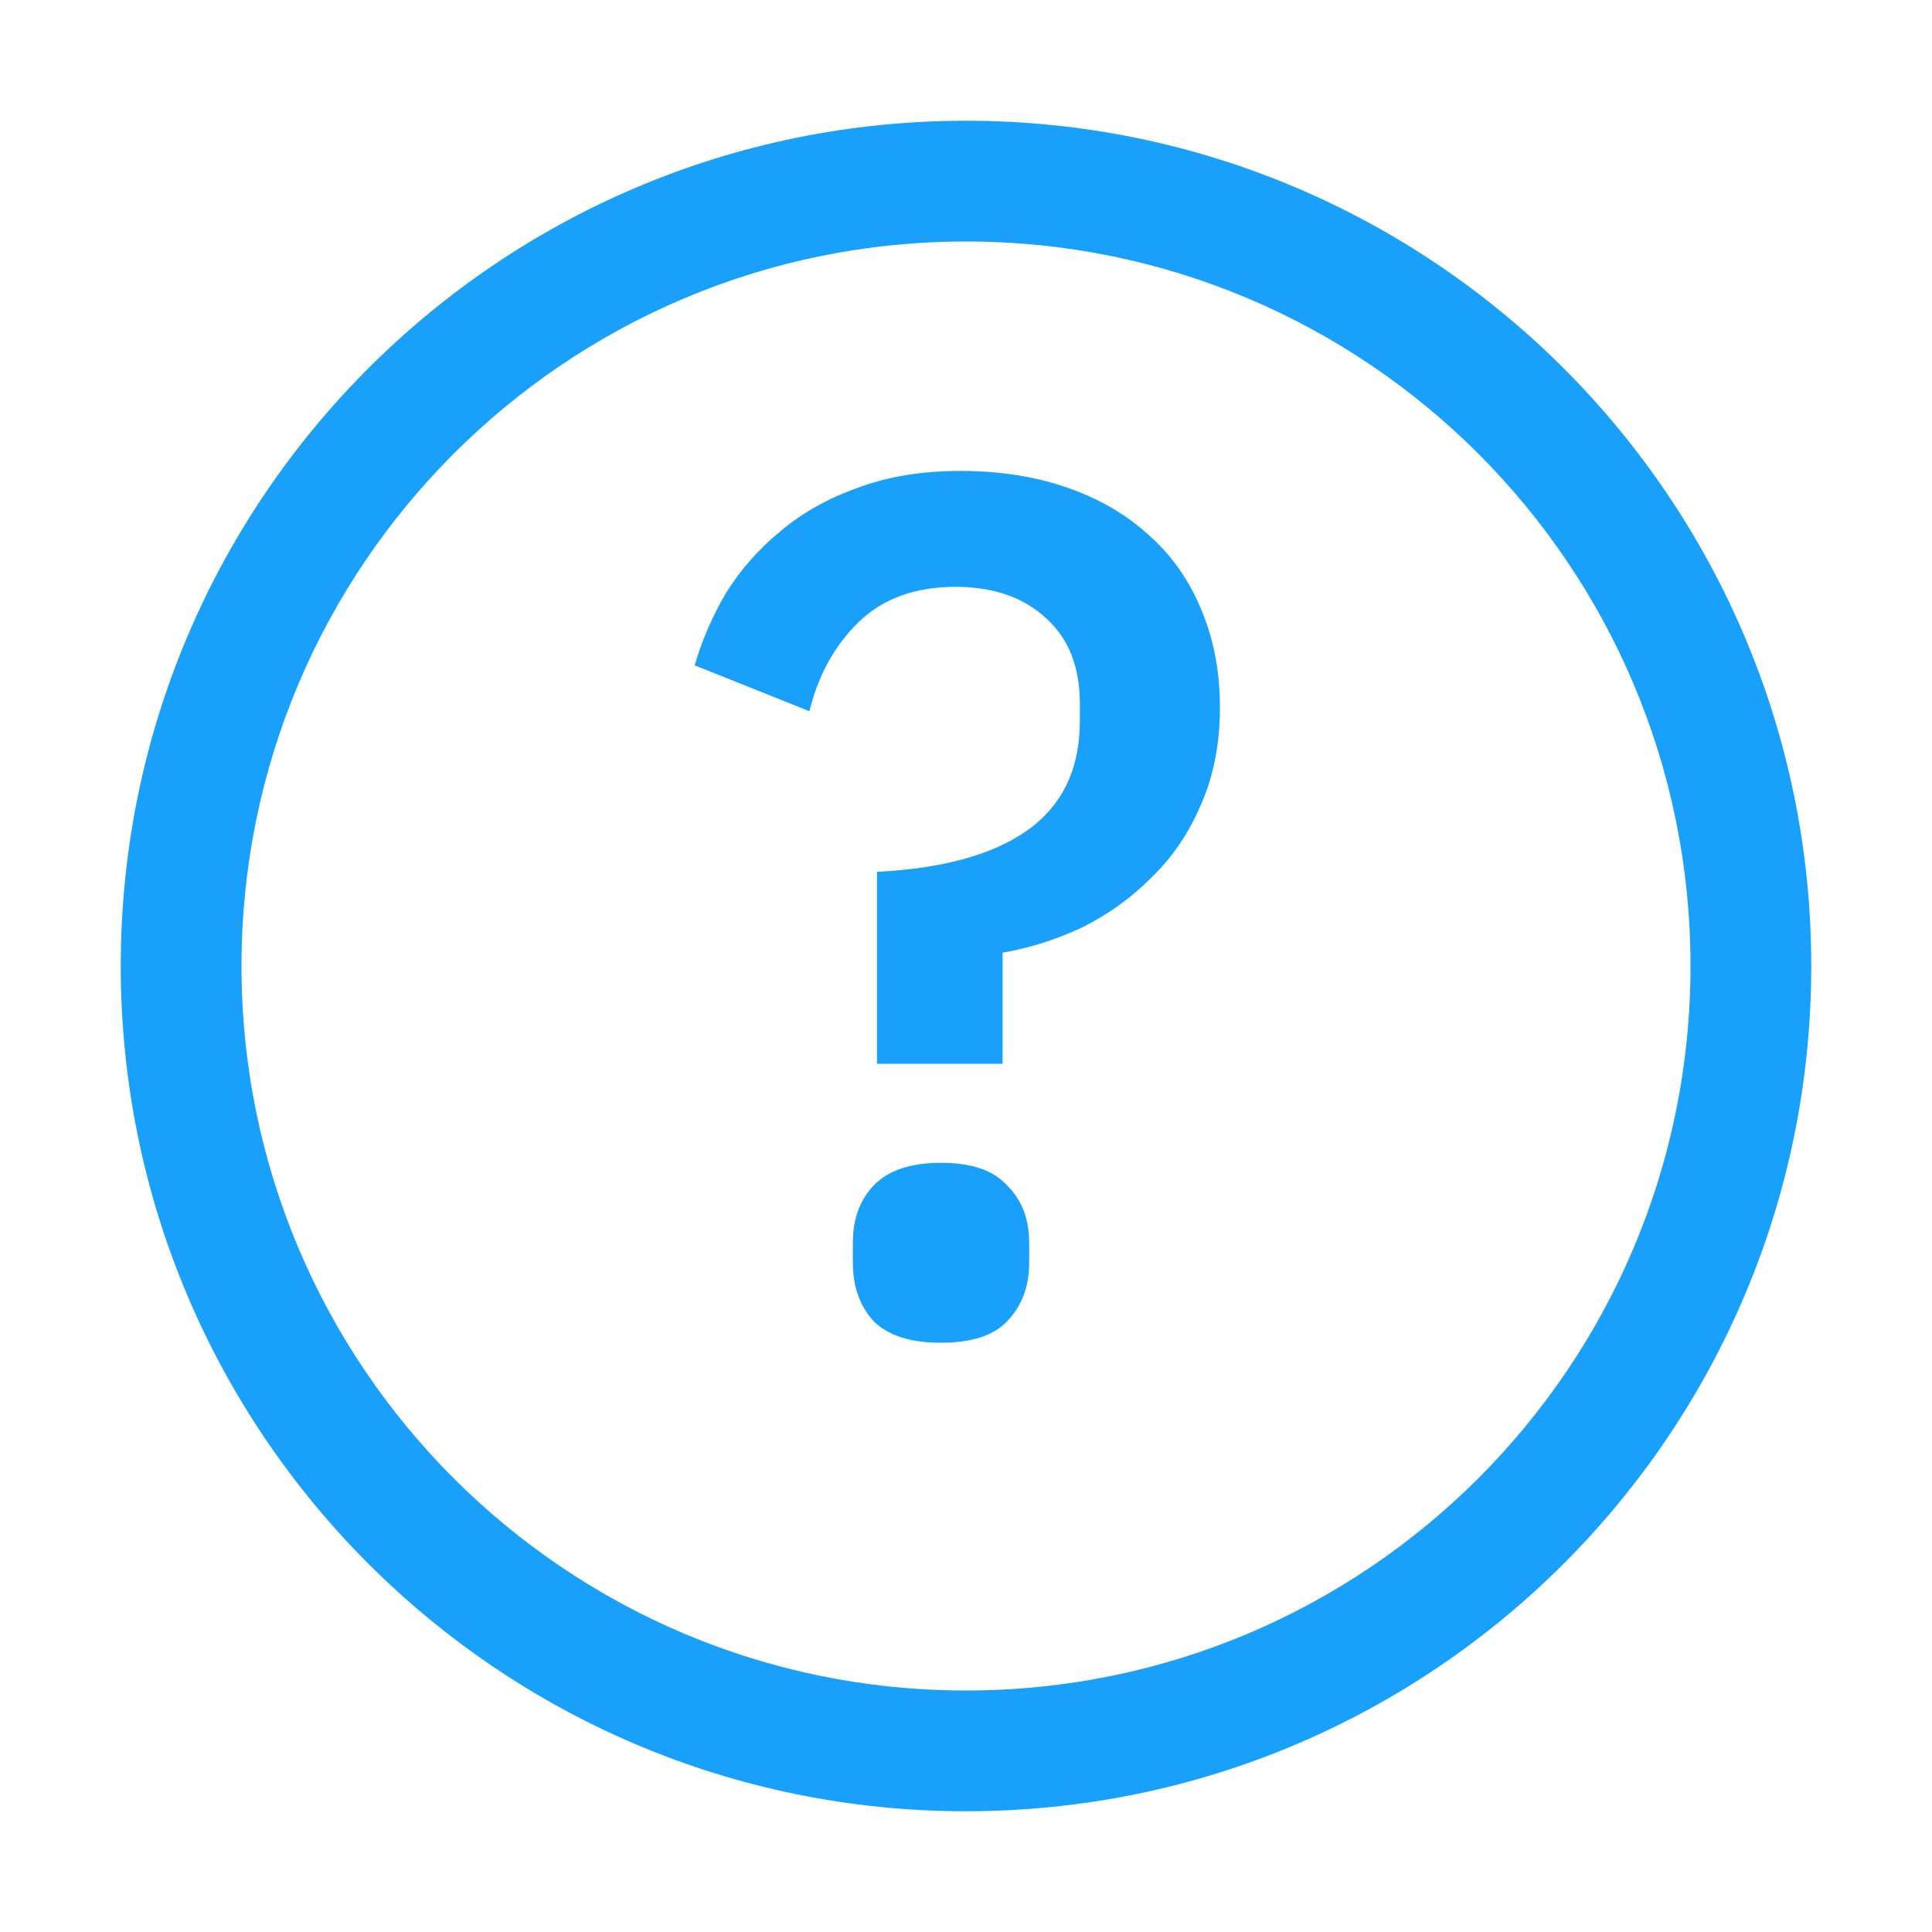
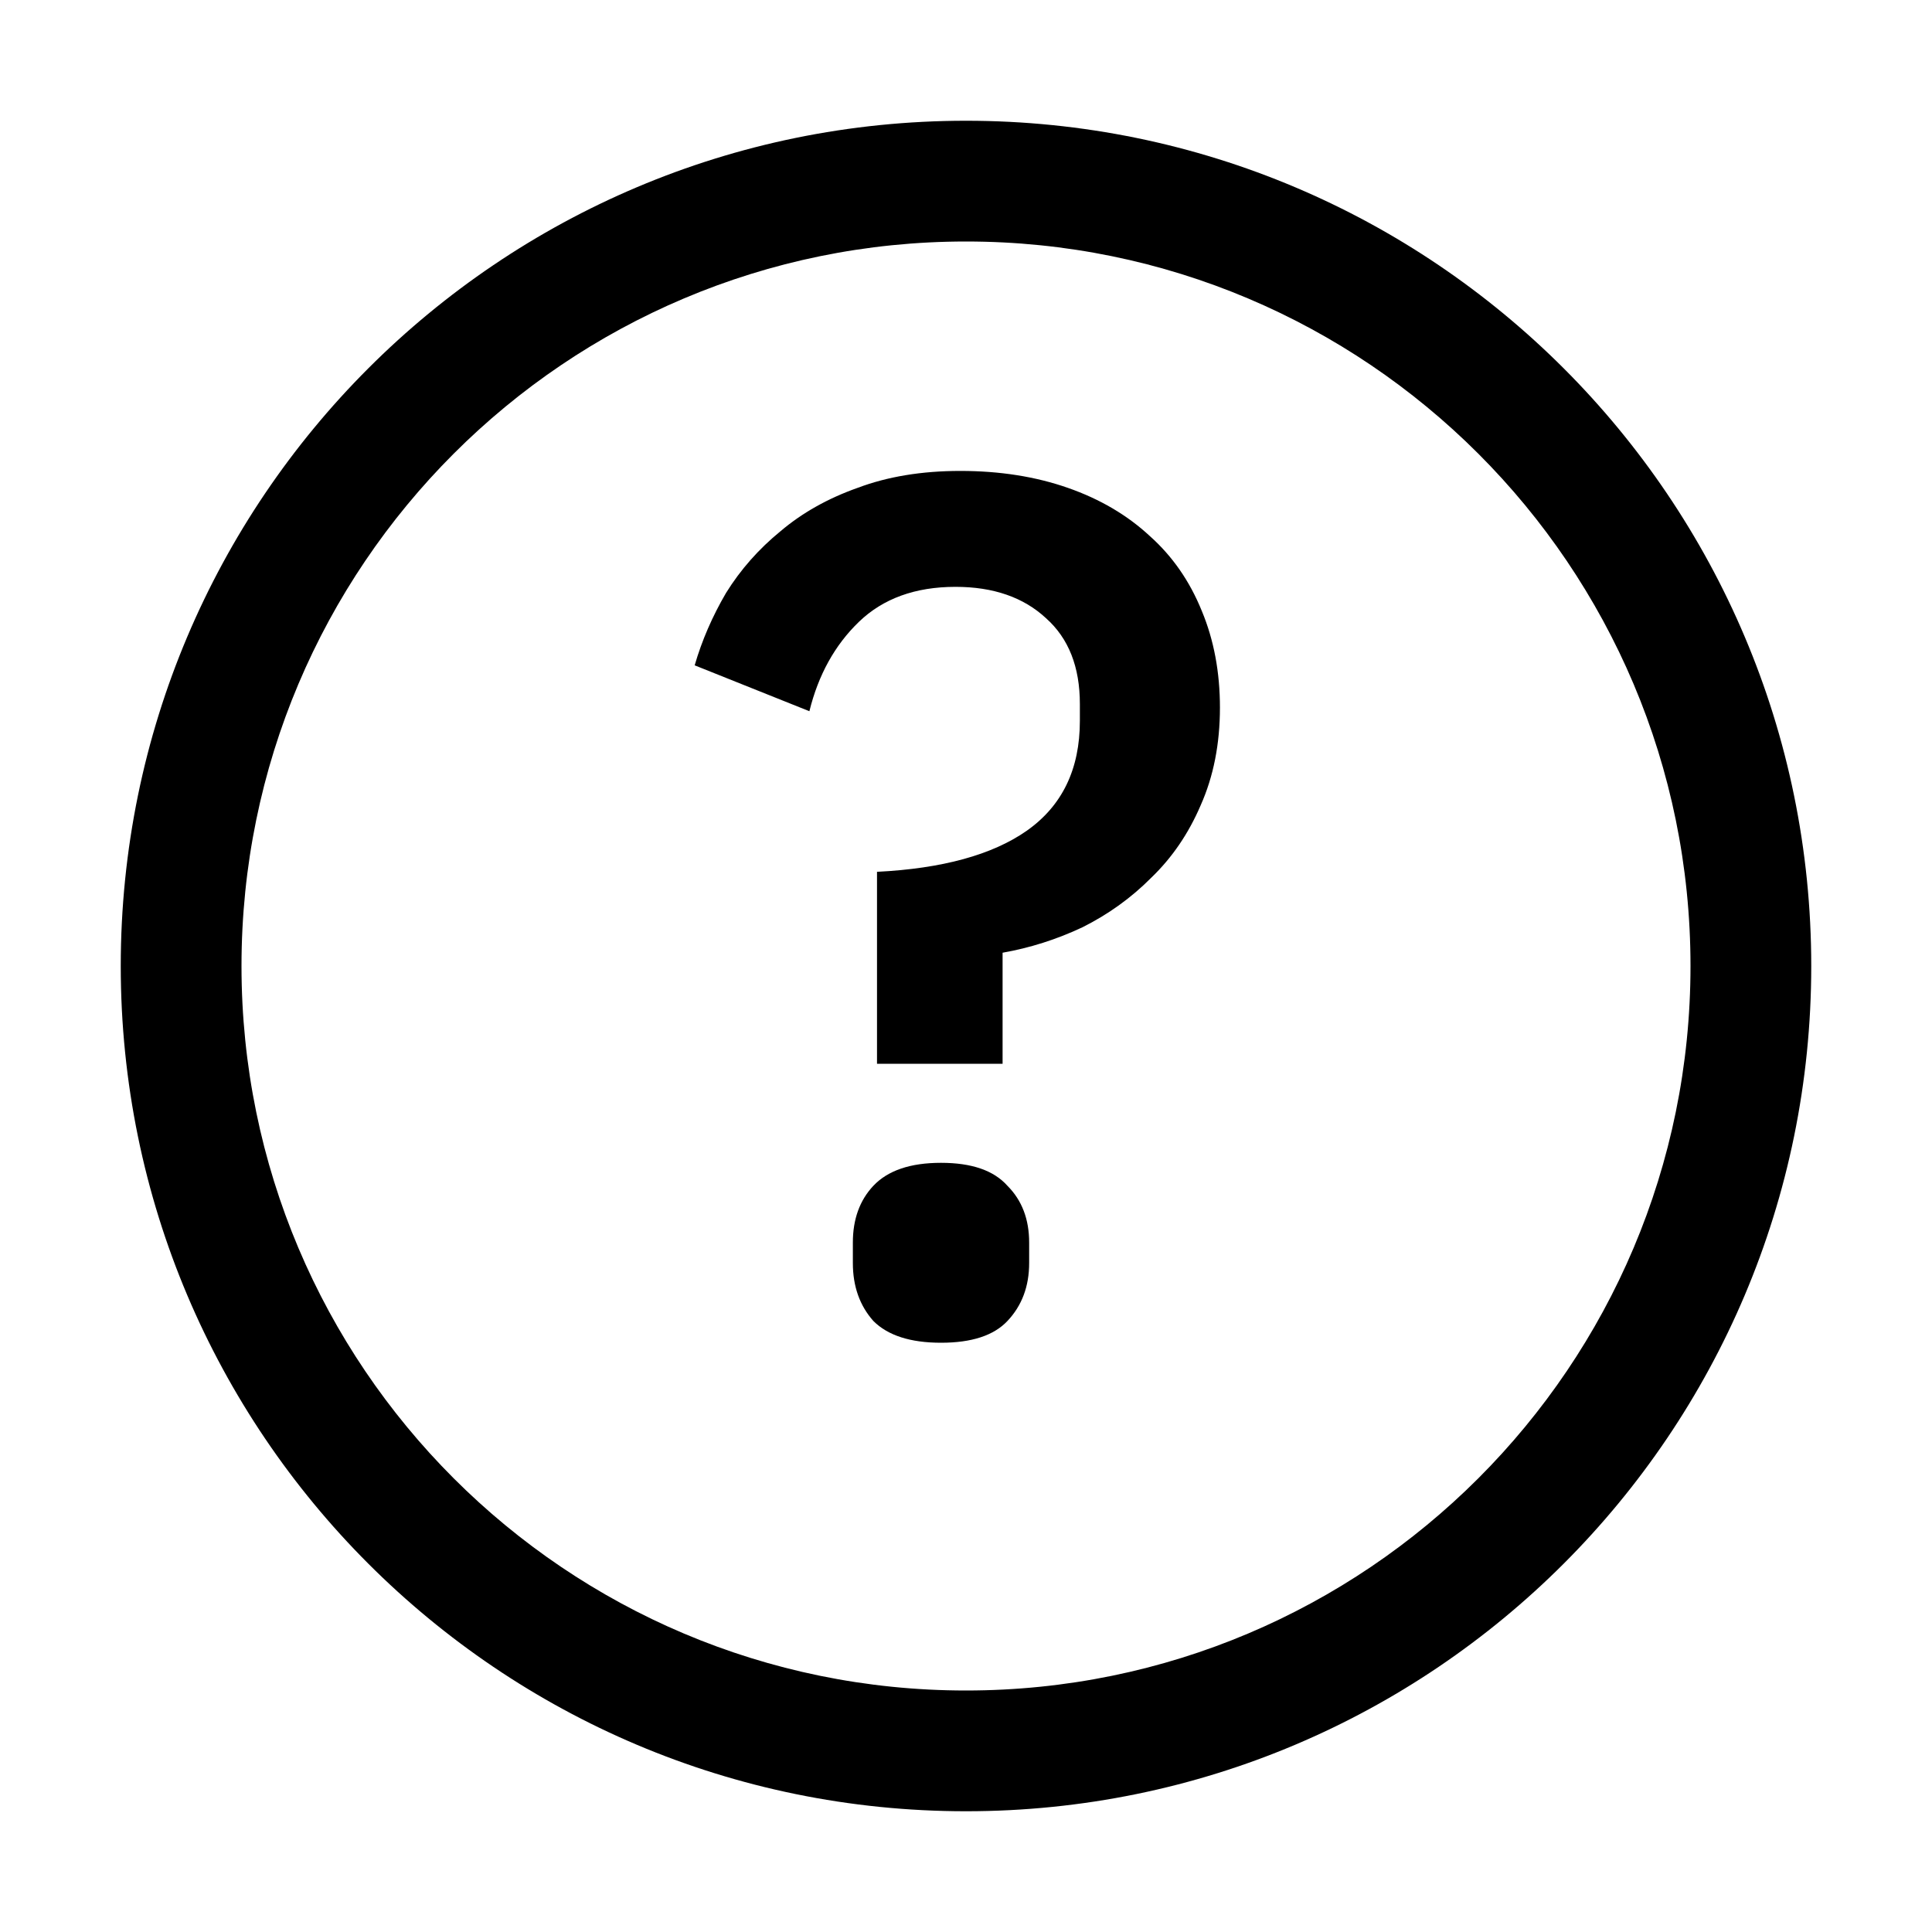
- <svg xmlns="http://www.w3.org/2000/svg" width="16" height="16" viewBox="0 0 16 16" fill="none">
-   <path fill-rule="evenodd" clip-rule="evenodd" d="M14 8C14 11.314 11.314 14 8 14C4.686 14 2 11.314 2 8C2 4.686 4.686 2 8 2C11.314 2 14 4.686 14 8ZM15 8C15 11.866 11.866 15 8 15C4.134 15 1 11.866 1 8C1 4.134 4.134 1 8 1C11.866 1 15 4.134 15 8ZM7.263 7.22V8.81H8.303V7.89C8.53 7.85 8.75 7.78 8.963 7.68C9.177 7.573 9.367 7.437 9.533 7.27C9.707 7.103 9.843 6.903 9.943 6.67C10.05 6.43 10.103 6.16 10.103 5.86C10.103 5.567 10.053 5.3 9.953 5.06C9.853 4.813 9.71 4.607 9.523 4.44C9.337 4.267 9.11 4.133 8.843 4.04C8.577 3.947 8.28 3.9 7.953 3.9C7.633 3.9 7.35 3.947 7.103 4.04C6.857 4.127 6.643 4.247 6.463 4.4C6.283 4.547 6.133 4.717 6.013 4.91C5.9 5.103 5.813 5.303 5.753 5.51L6.703 5.89C6.777 5.59 6.913 5.343 7.113 5.15C7.313 4.957 7.58 4.86 7.913 4.86C8.227 4.86 8.477 4.947 8.663 5.12C8.85 5.287 8.943 5.523 8.943 5.83V5.97C8.943 6.37 8.797 6.673 8.503 6.88C8.217 7.08 7.803 7.193 7.263 7.22ZM7.233 10.94C7.353 11.06 7.54 11.12 7.793 11.12C8.047 11.12 8.23 11.06 8.343 10.94C8.463 10.813 8.523 10.653 8.523 10.46V10.29C8.523 10.097 8.463 9.94 8.343 9.82C8.23 9.693 8.047 9.63 7.793 9.63C7.54 9.63 7.353 9.693 7.233 9.82C7.12 9.94 7.063 10.097 7.063 10.29V10.46C7.063 10.653 7.12 10.813 7.233 10.94Z" fill="#18A0FB" />
+ <svg xmlns="http://www.w3.org/2000/svg" width="16" height="16" viewBox="0 0 16 16">
+   <path fill-rule="evenodd" clip-rule="evenodd" d="M14 8C14 11.314 11.314 14 8 14C4.686 14 2 11.314 2 8C2 4.686 4.686 2 8 2C11.314 2 14 4.686 14 8ZM15 8C15 11.866 11.866 15 8 15C4.134 15 1 11.866 1 8C1 4.134 4.134 1 8 1C11.866 1 15 4.134 15 8ZM7.263 7.22V8.81H8.303V7.89C8.53 7.85 8.75 7.78 8.963 7.68C9.177 7.573 9.367 7.437 9.533 7.27C9.707 7.103 9.843 6.903 9.943 6.67C10.05 6.43 10.103 6.16 10.103 5.86C10.103 5.567 10.053 5.3 9.953 5.06C9.853 4.813 9.71 4.607 9.523 4.44C9.337 4.267 9.11 4.133 8.843 4.04C8.577 3.947 8.28 3.9 7.953 3.9C7.633 3.9 7.35 3.947 7.103 4.04C6.857 4.127 6.643 4.247 6.463 4.4C6.283 4.547 6.133 4.717 6.013 4.91C5.9 5.103 5.813 5.303 5.753 5.51L6.703 5.89C6.777 5.59 6.913 5.343 7.113 5.15C7.313 4.957 7.58 4.86 7.913 4.86C8.227 4.86 8.477 4.947 8.663 5.12C8.85 5.287 8.943 5.523 8.943 5.83V5.97C8.943 6.37 8.797 6.673 8.503 6.88C8.217 7.08 7.803 7.193 7.263 7.22ZM7.233 10.94C7.353 11.06 7.54 11.12 7.793 11.12C8.047 11.12 8.23 11.06 8.343 10.94C8.463 10.813 8.523 10.653 8.523 10.46V10.29C8.523 10.097 8.463 9.94 8.343 9.82C8.23 9.693 8.047 9.63 7.793 9.63C7.54 9.63 7.353 9.693 7.233 9.82C7.12 9.94 7.063 10.097 7.063 10.29V10.46C7.063 10.653 7.12 10.813 7.233 10.94Z" />
</svg>
